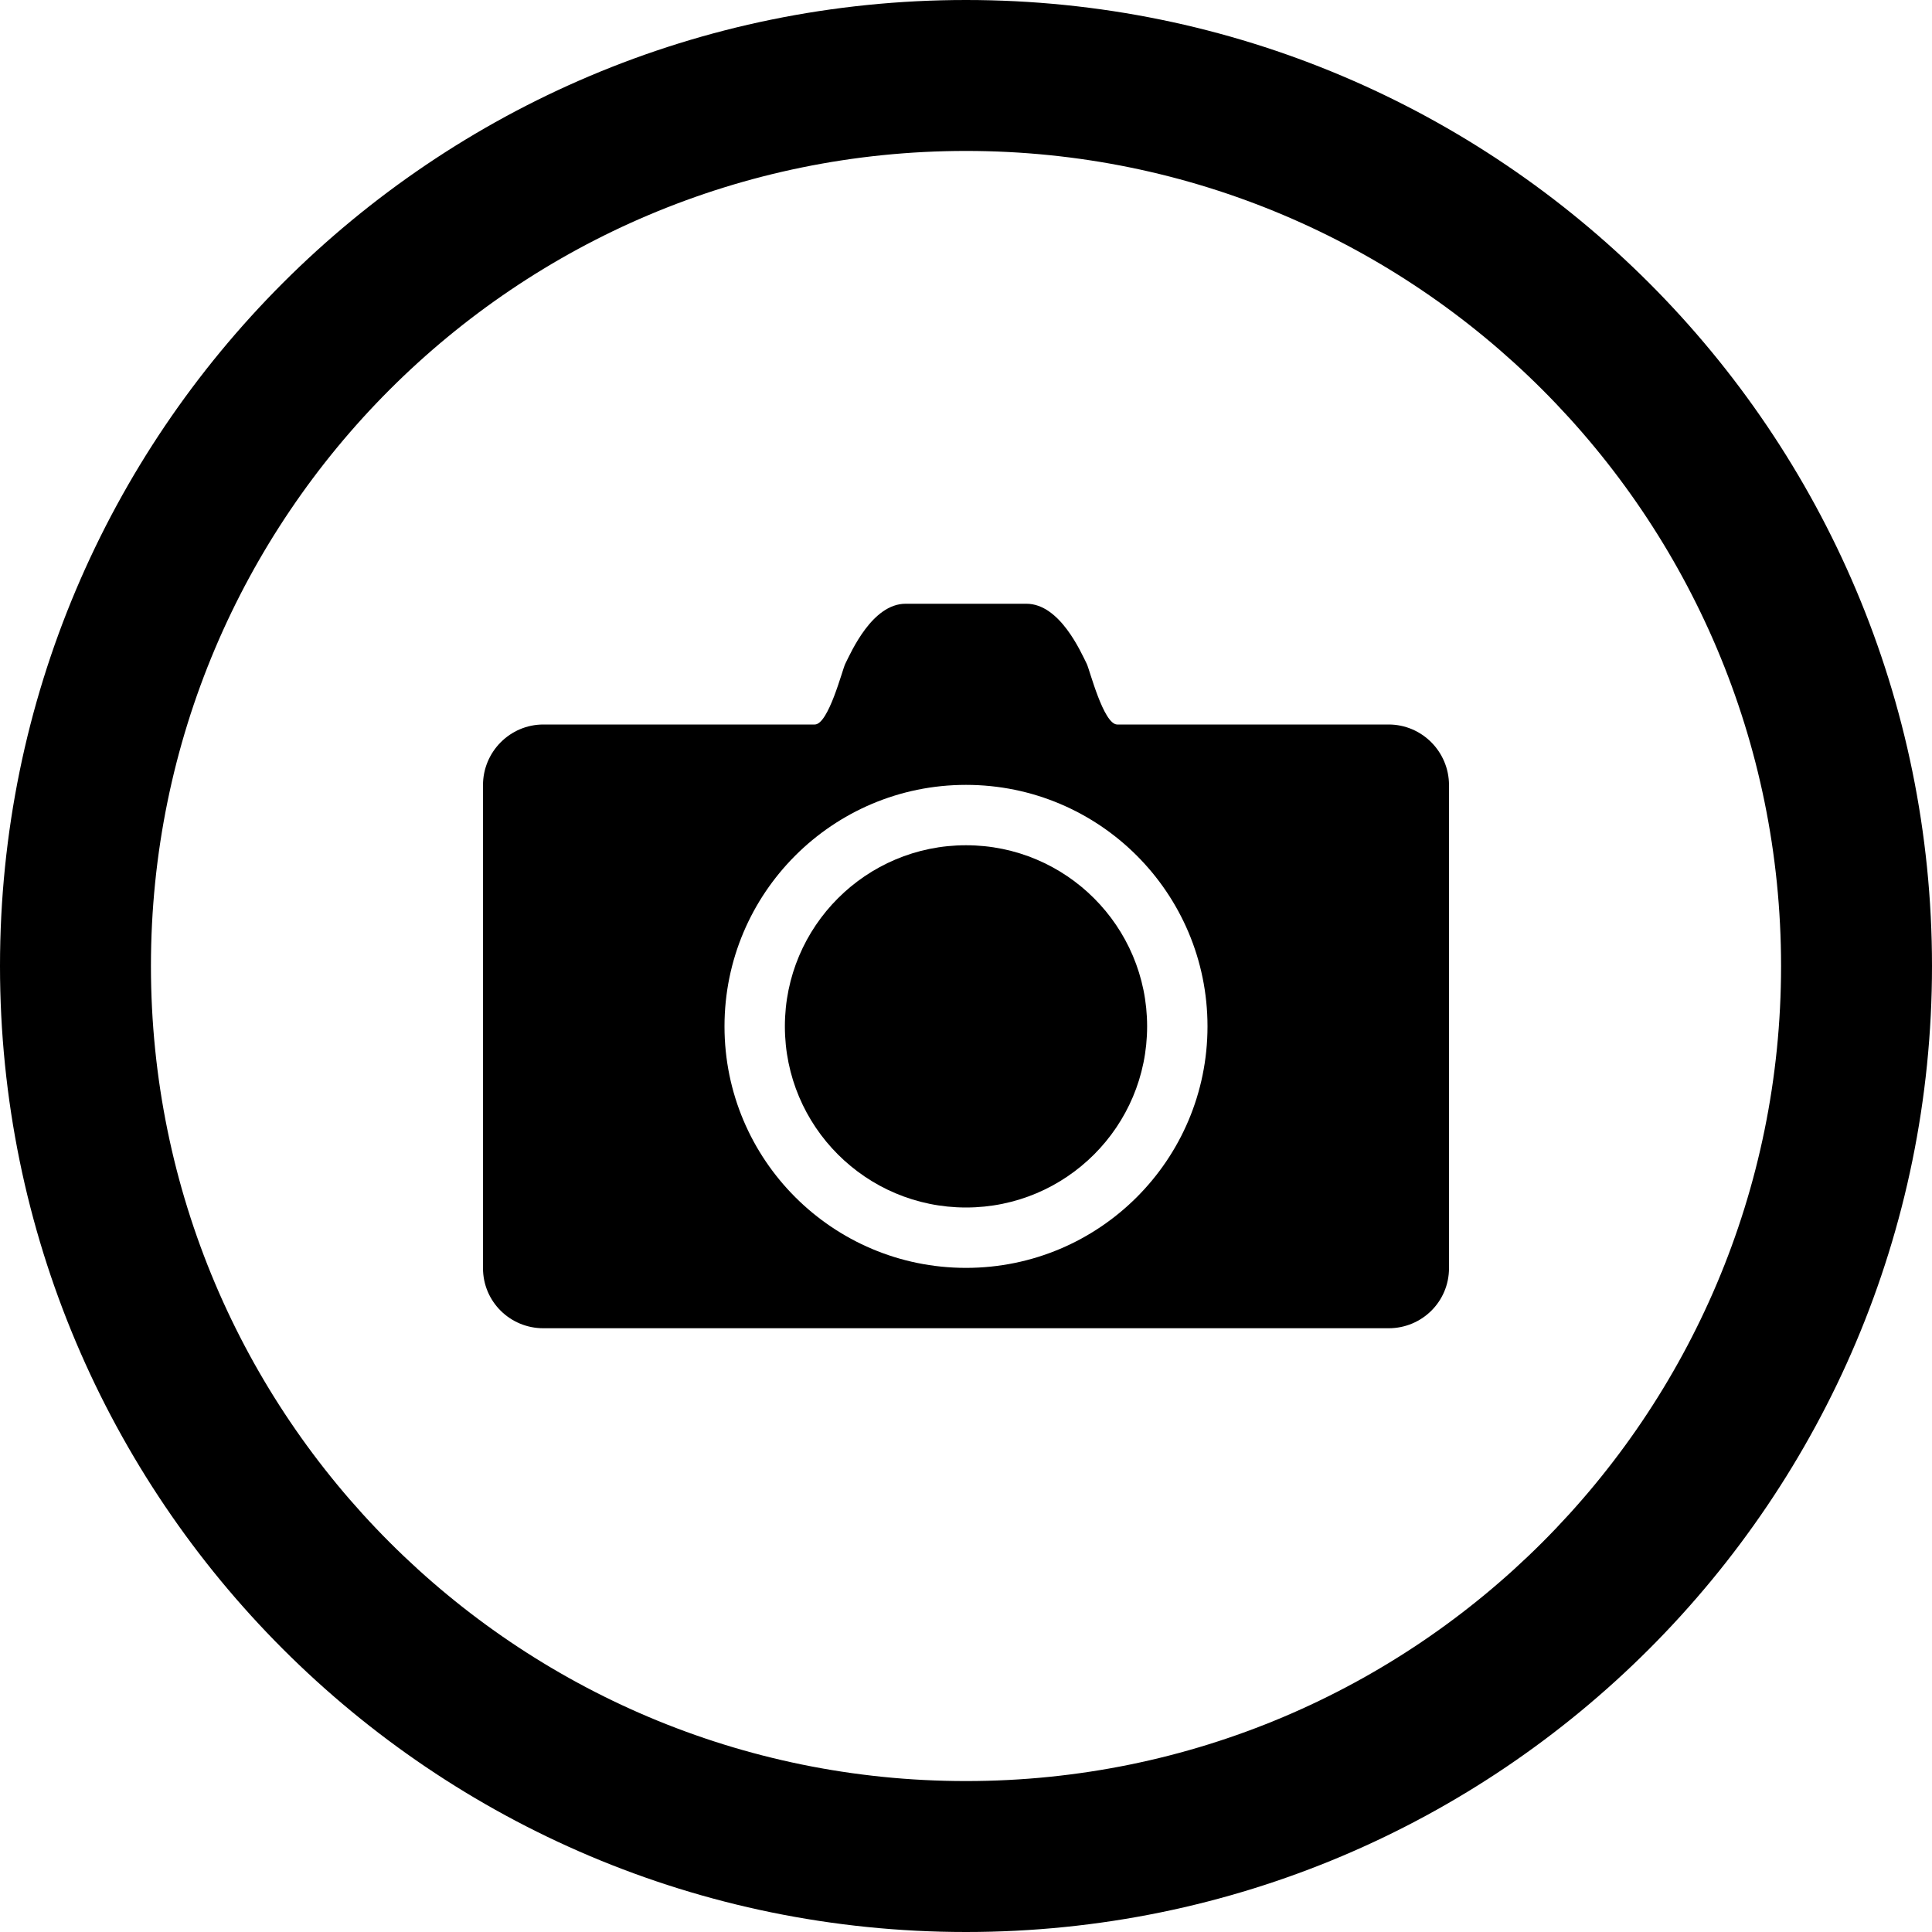
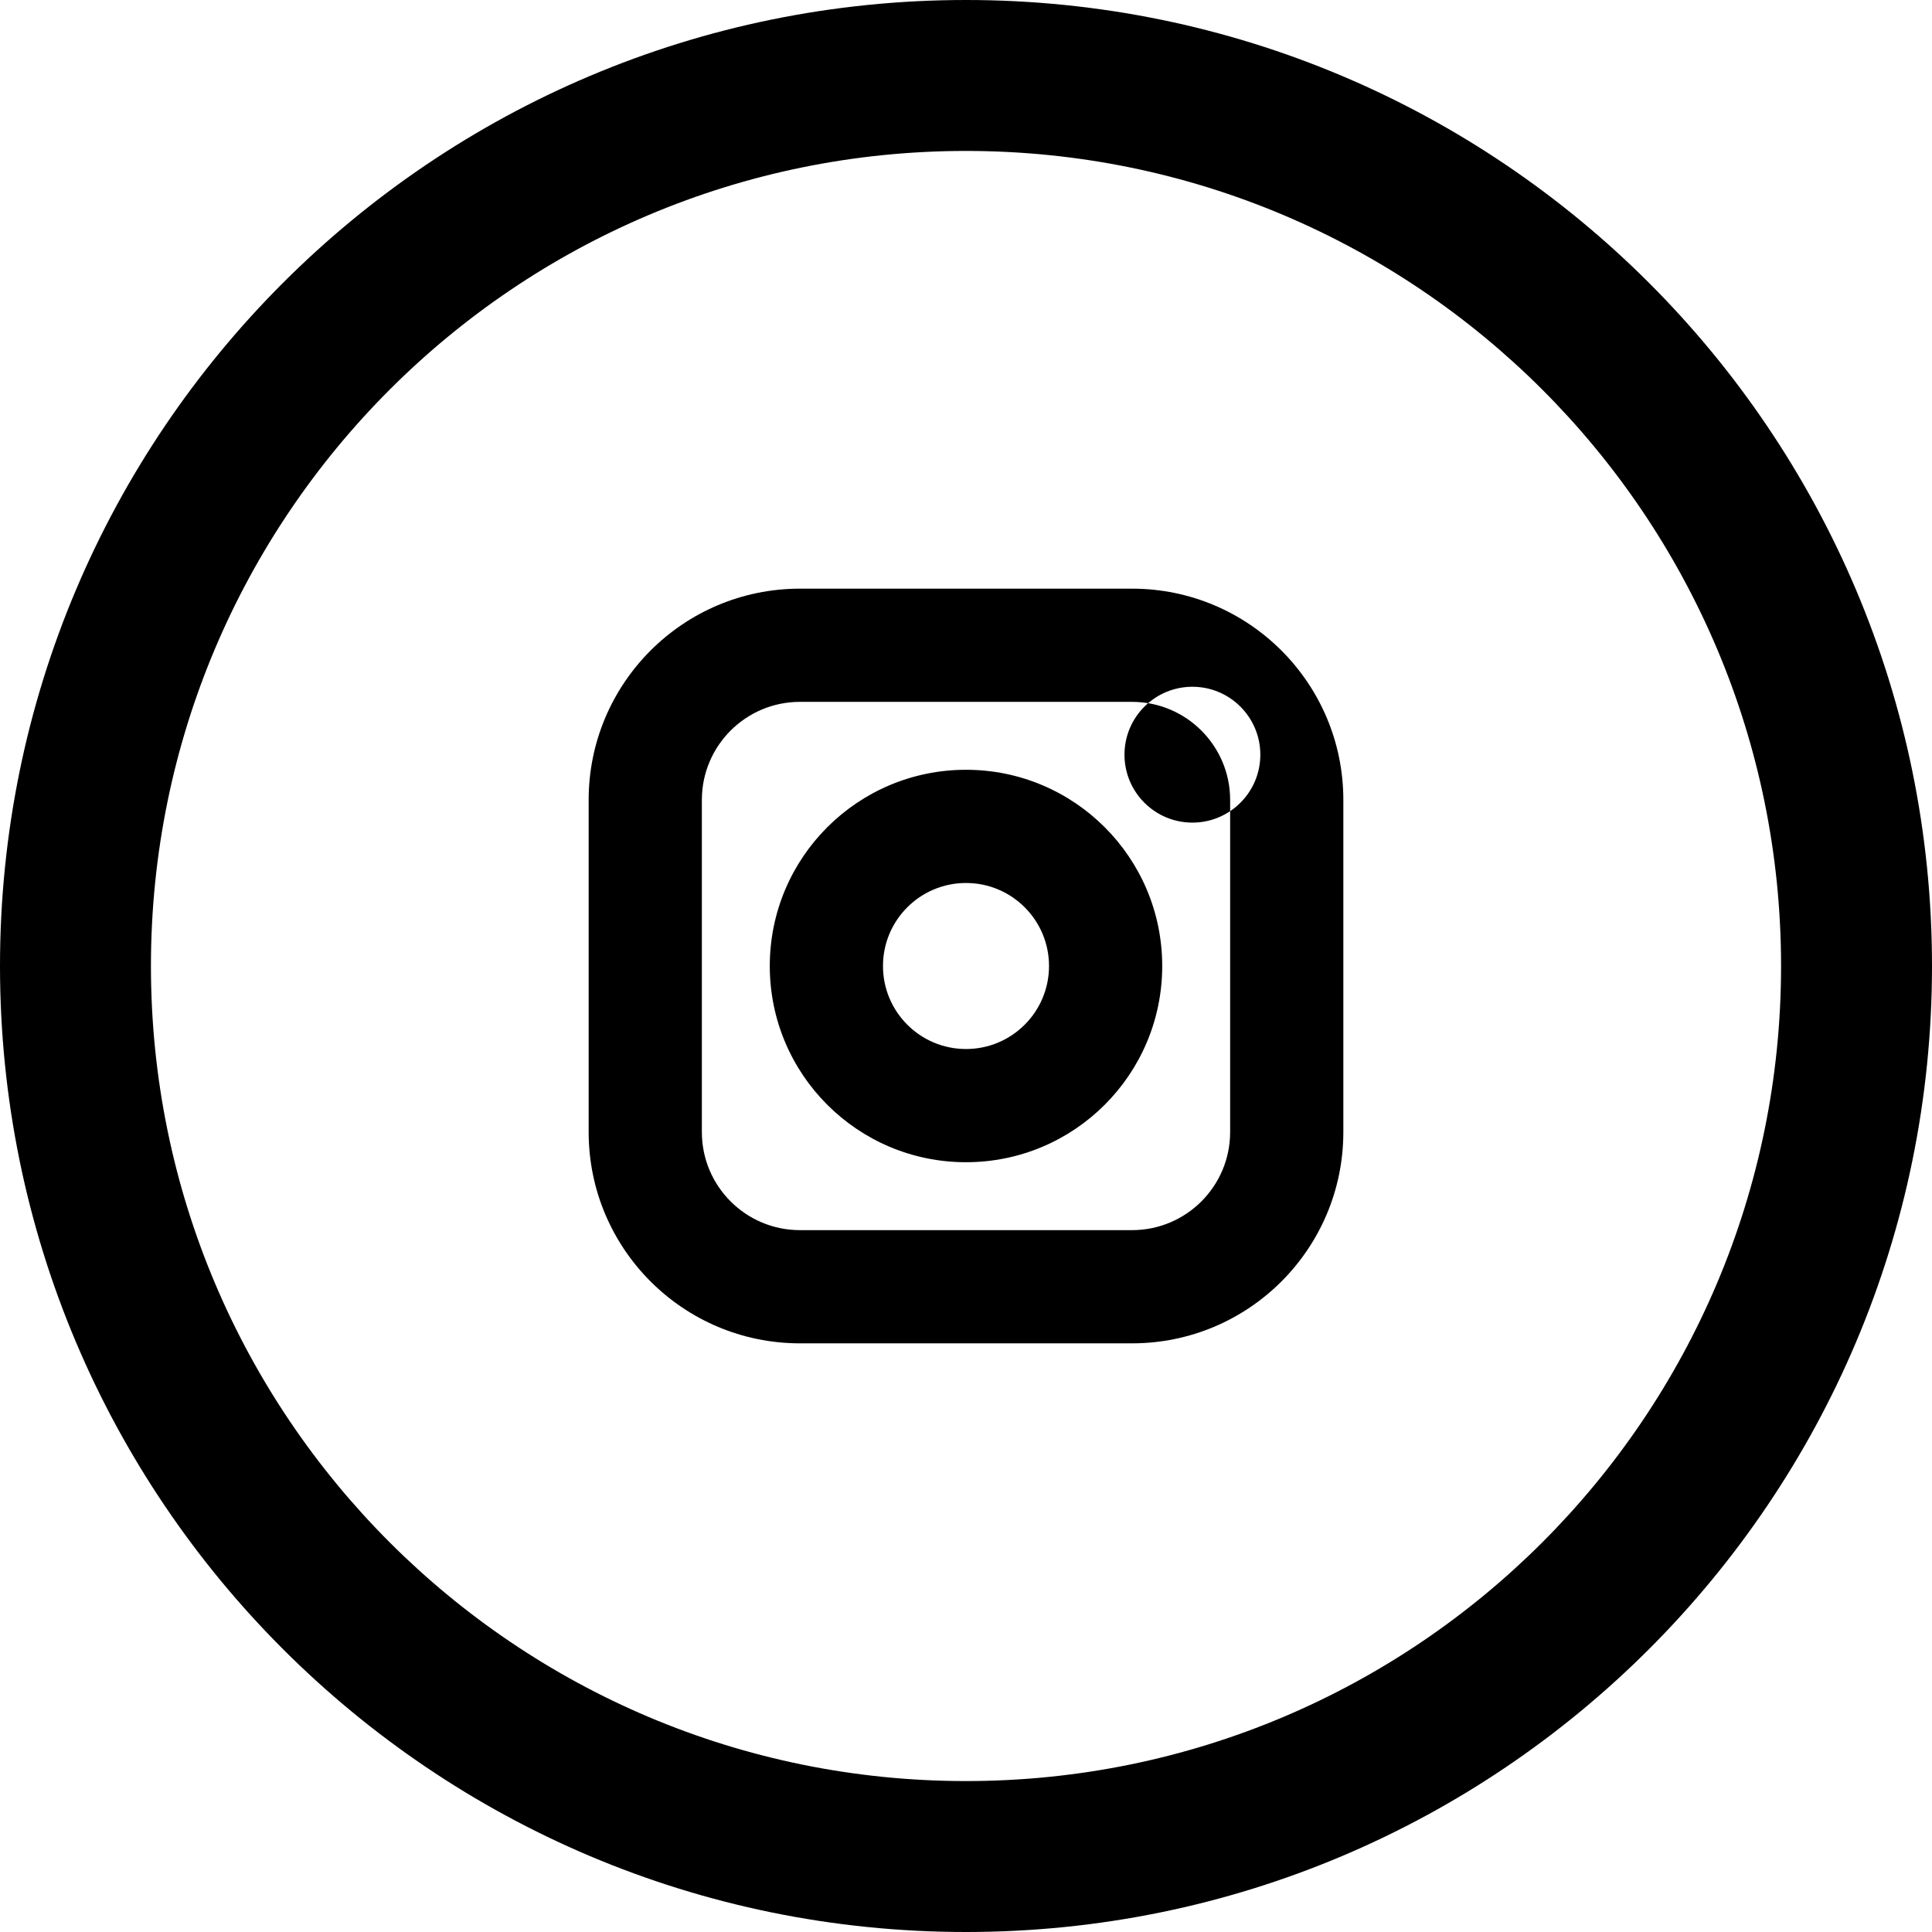
<svg viewBox="0 0 512 512" class="{{ include.class }}" aria-hidden="true" focusable="false">
  <path d="M256,0C114.609,0,0,114.609,0,256s114.609,256,256,256s256-114.609,256-256S397.391,0,256,0z M256,472  c-119.297,0-216-96.703-216-216S136.703,40,256,40s216,96.703,216,216S375.297,472,256,472z" />
-   <g>
-     <path d="M256,224c-26.508,0-48,21.5-48,48c0,26.516,21.492,48,48,48c26.516,0,48-21.484,48-48C304,245.5,282.516,224,256,224z" />
-     <path d="M368,192h-71.922c-3.641,0-7.312-14.547-8.078-16.078c-1.594-3.203-7.156-15.922-16-15.922h-32   c-8.836,0-14.398,12.719-16,15.922c-0.766,1.531-4.438,16.078-8.078,16.078H144c-8.836,0-16,7.234-16,16.062v128.016   c0,8.844,7.164,15.922,16,15.922h224c8.844,0,16-7.078,16-15.922V208.062C384,199.234,376.844,192,368,192z M256,336   c-35.336,0-64-28.641-64-64c0-35.344,28.664-64,64-64c35.359,0,64,28.656,64,64C320,307.359,291.359,336,256,336z" />
-   </g>
+   <path fill-rule="evenodd" clip-rule="evenodd" d="M212,156h88c30.928,0,56,25.072,56,56v88c0,30.928-25.072,56-56,56h-88  c-30.928,0-56-25.072-56-56v-88C156,181.072,181.072,156,212,156z M212,186c-14.359,0-26,11.641-26,26v88c0,14.359,11.641,26,26,26  h88c14.359,0,26-11.641,26-26v-88c0-14.359-11.641-26-26-26H212z  M256,204c28.719,0,52,23.281,52,52s-23.281,52-52,52s-52-23.281-52-52S227.281,204,256,204z  M256,234c-12.15,0-22,9.85-22,22s9.85,22,22,22s22-9.85,22-22S268.15,234,256,234z  M316,182c9.941,0,18,8.059,18,18s-8.059,18-18,18s-18-8.059-18-18S306.059,182,316,182z" />
</svg>
